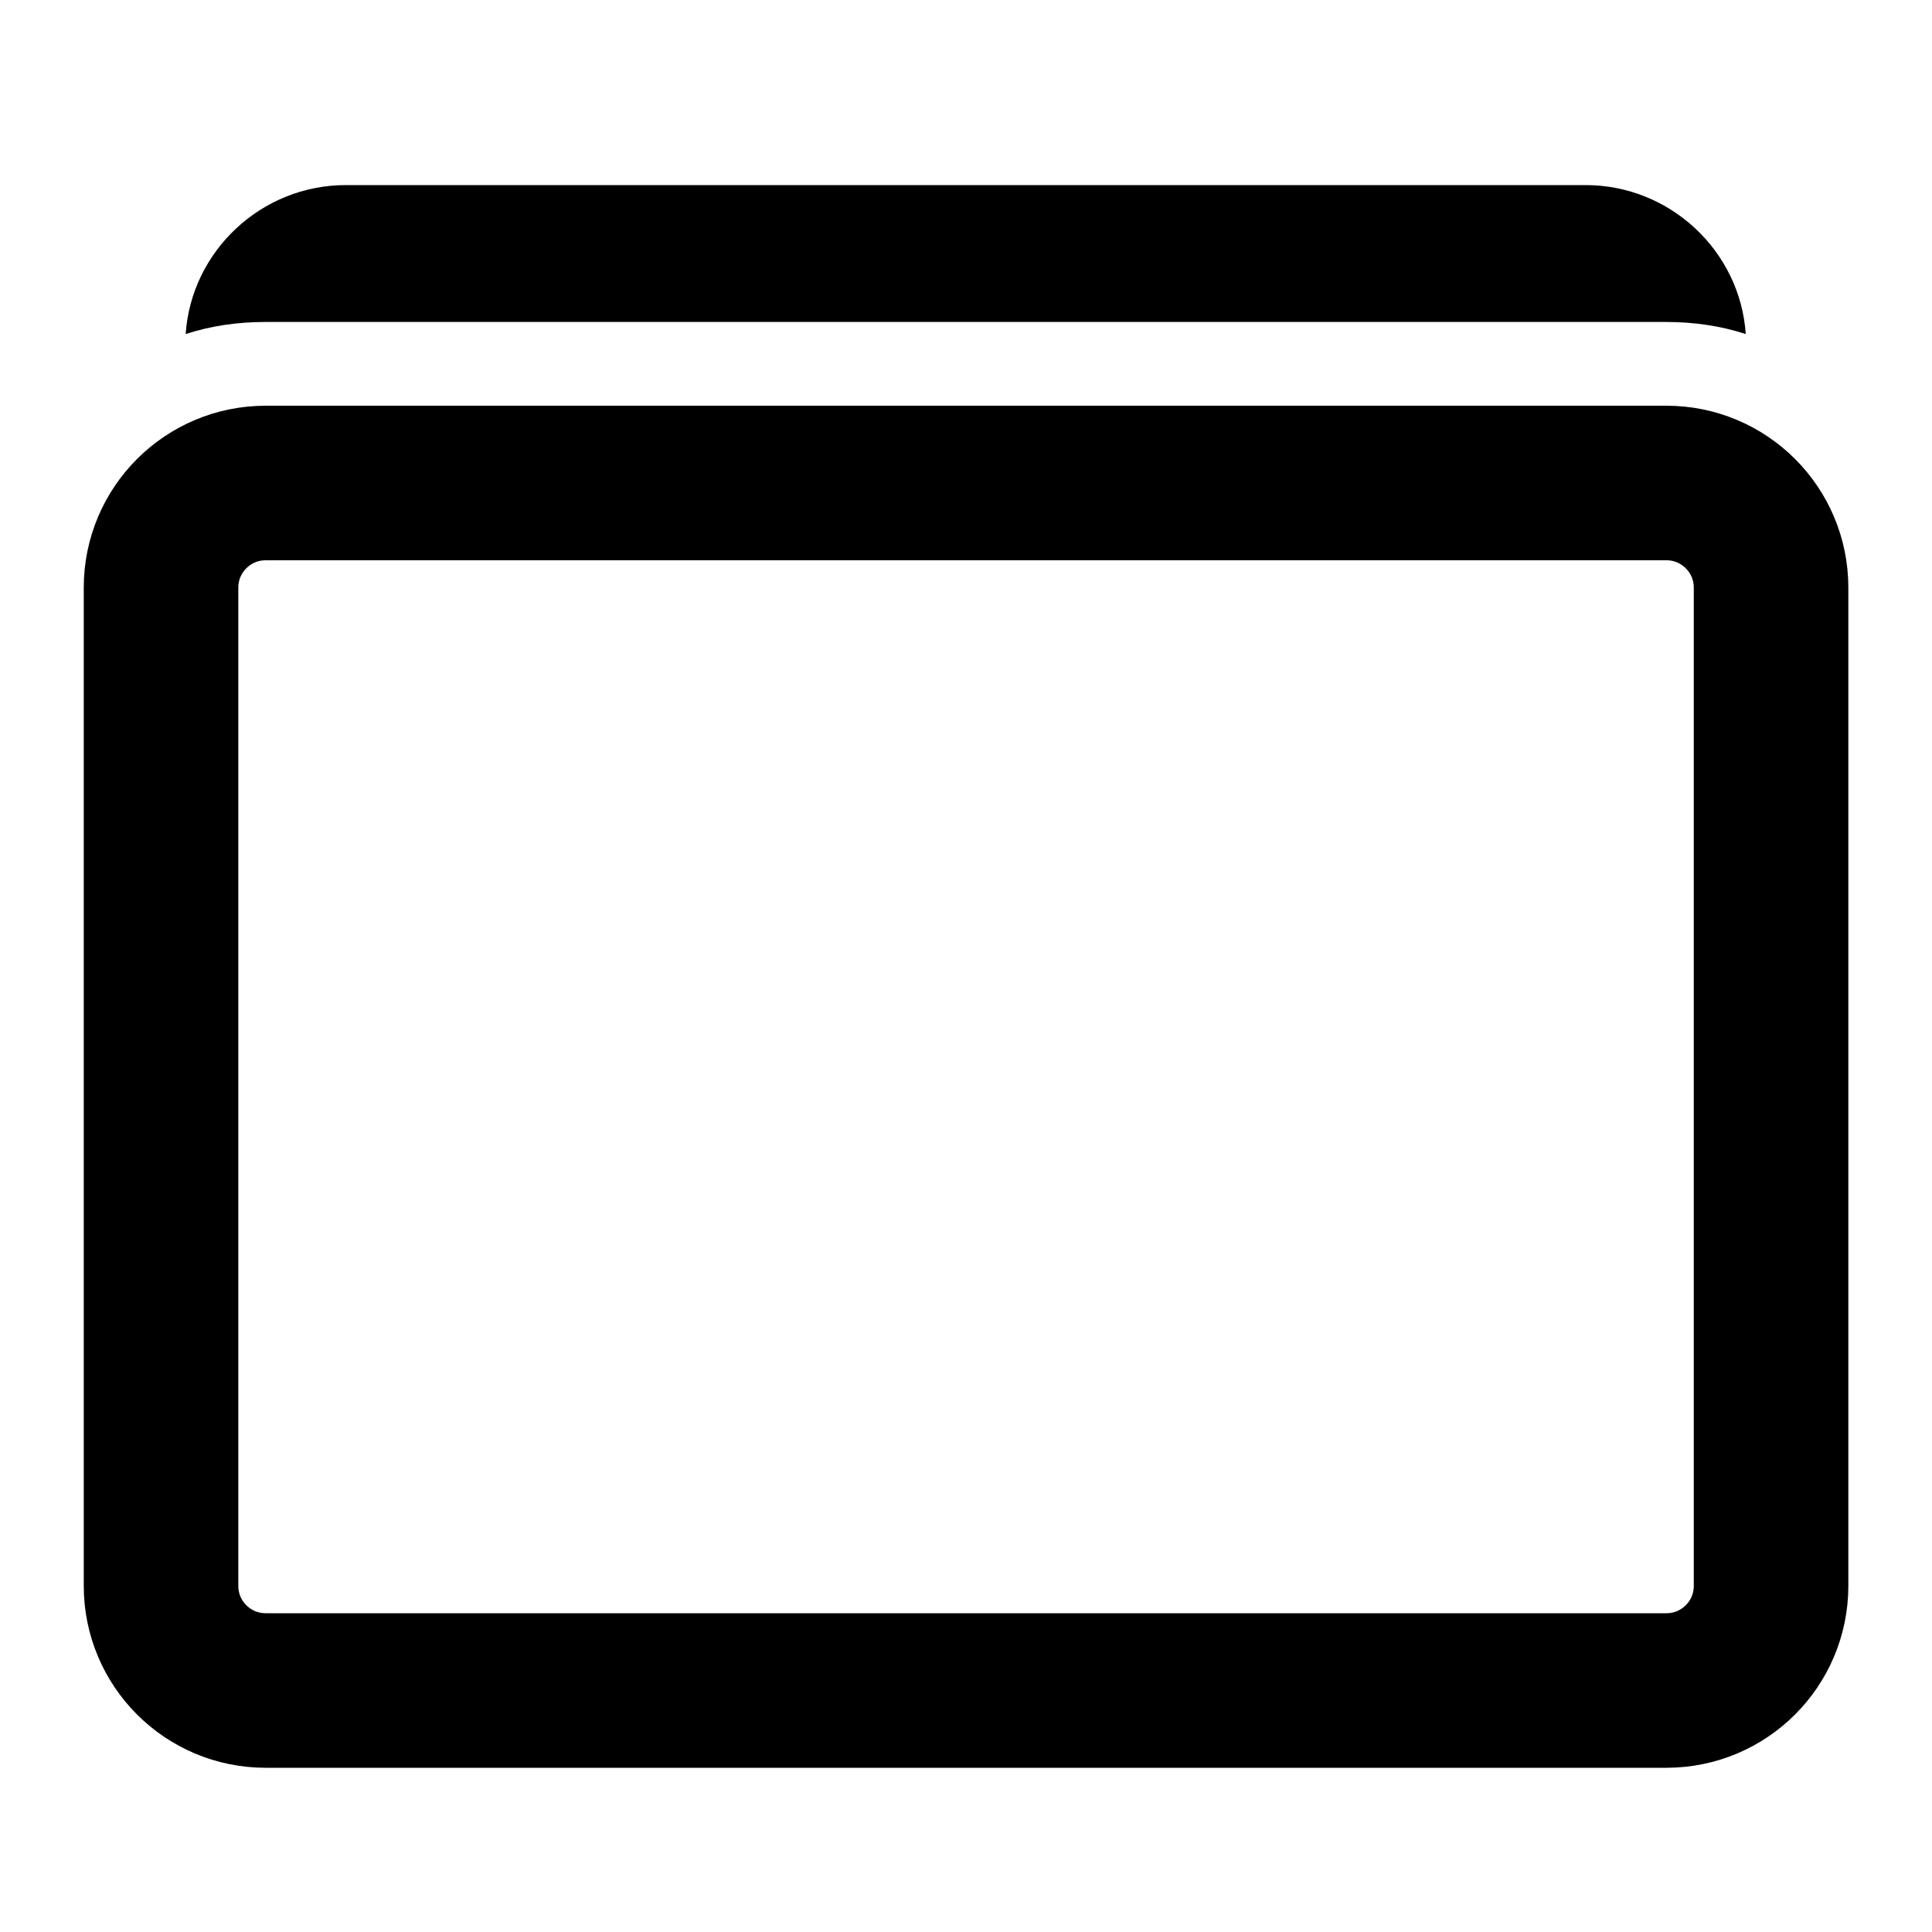
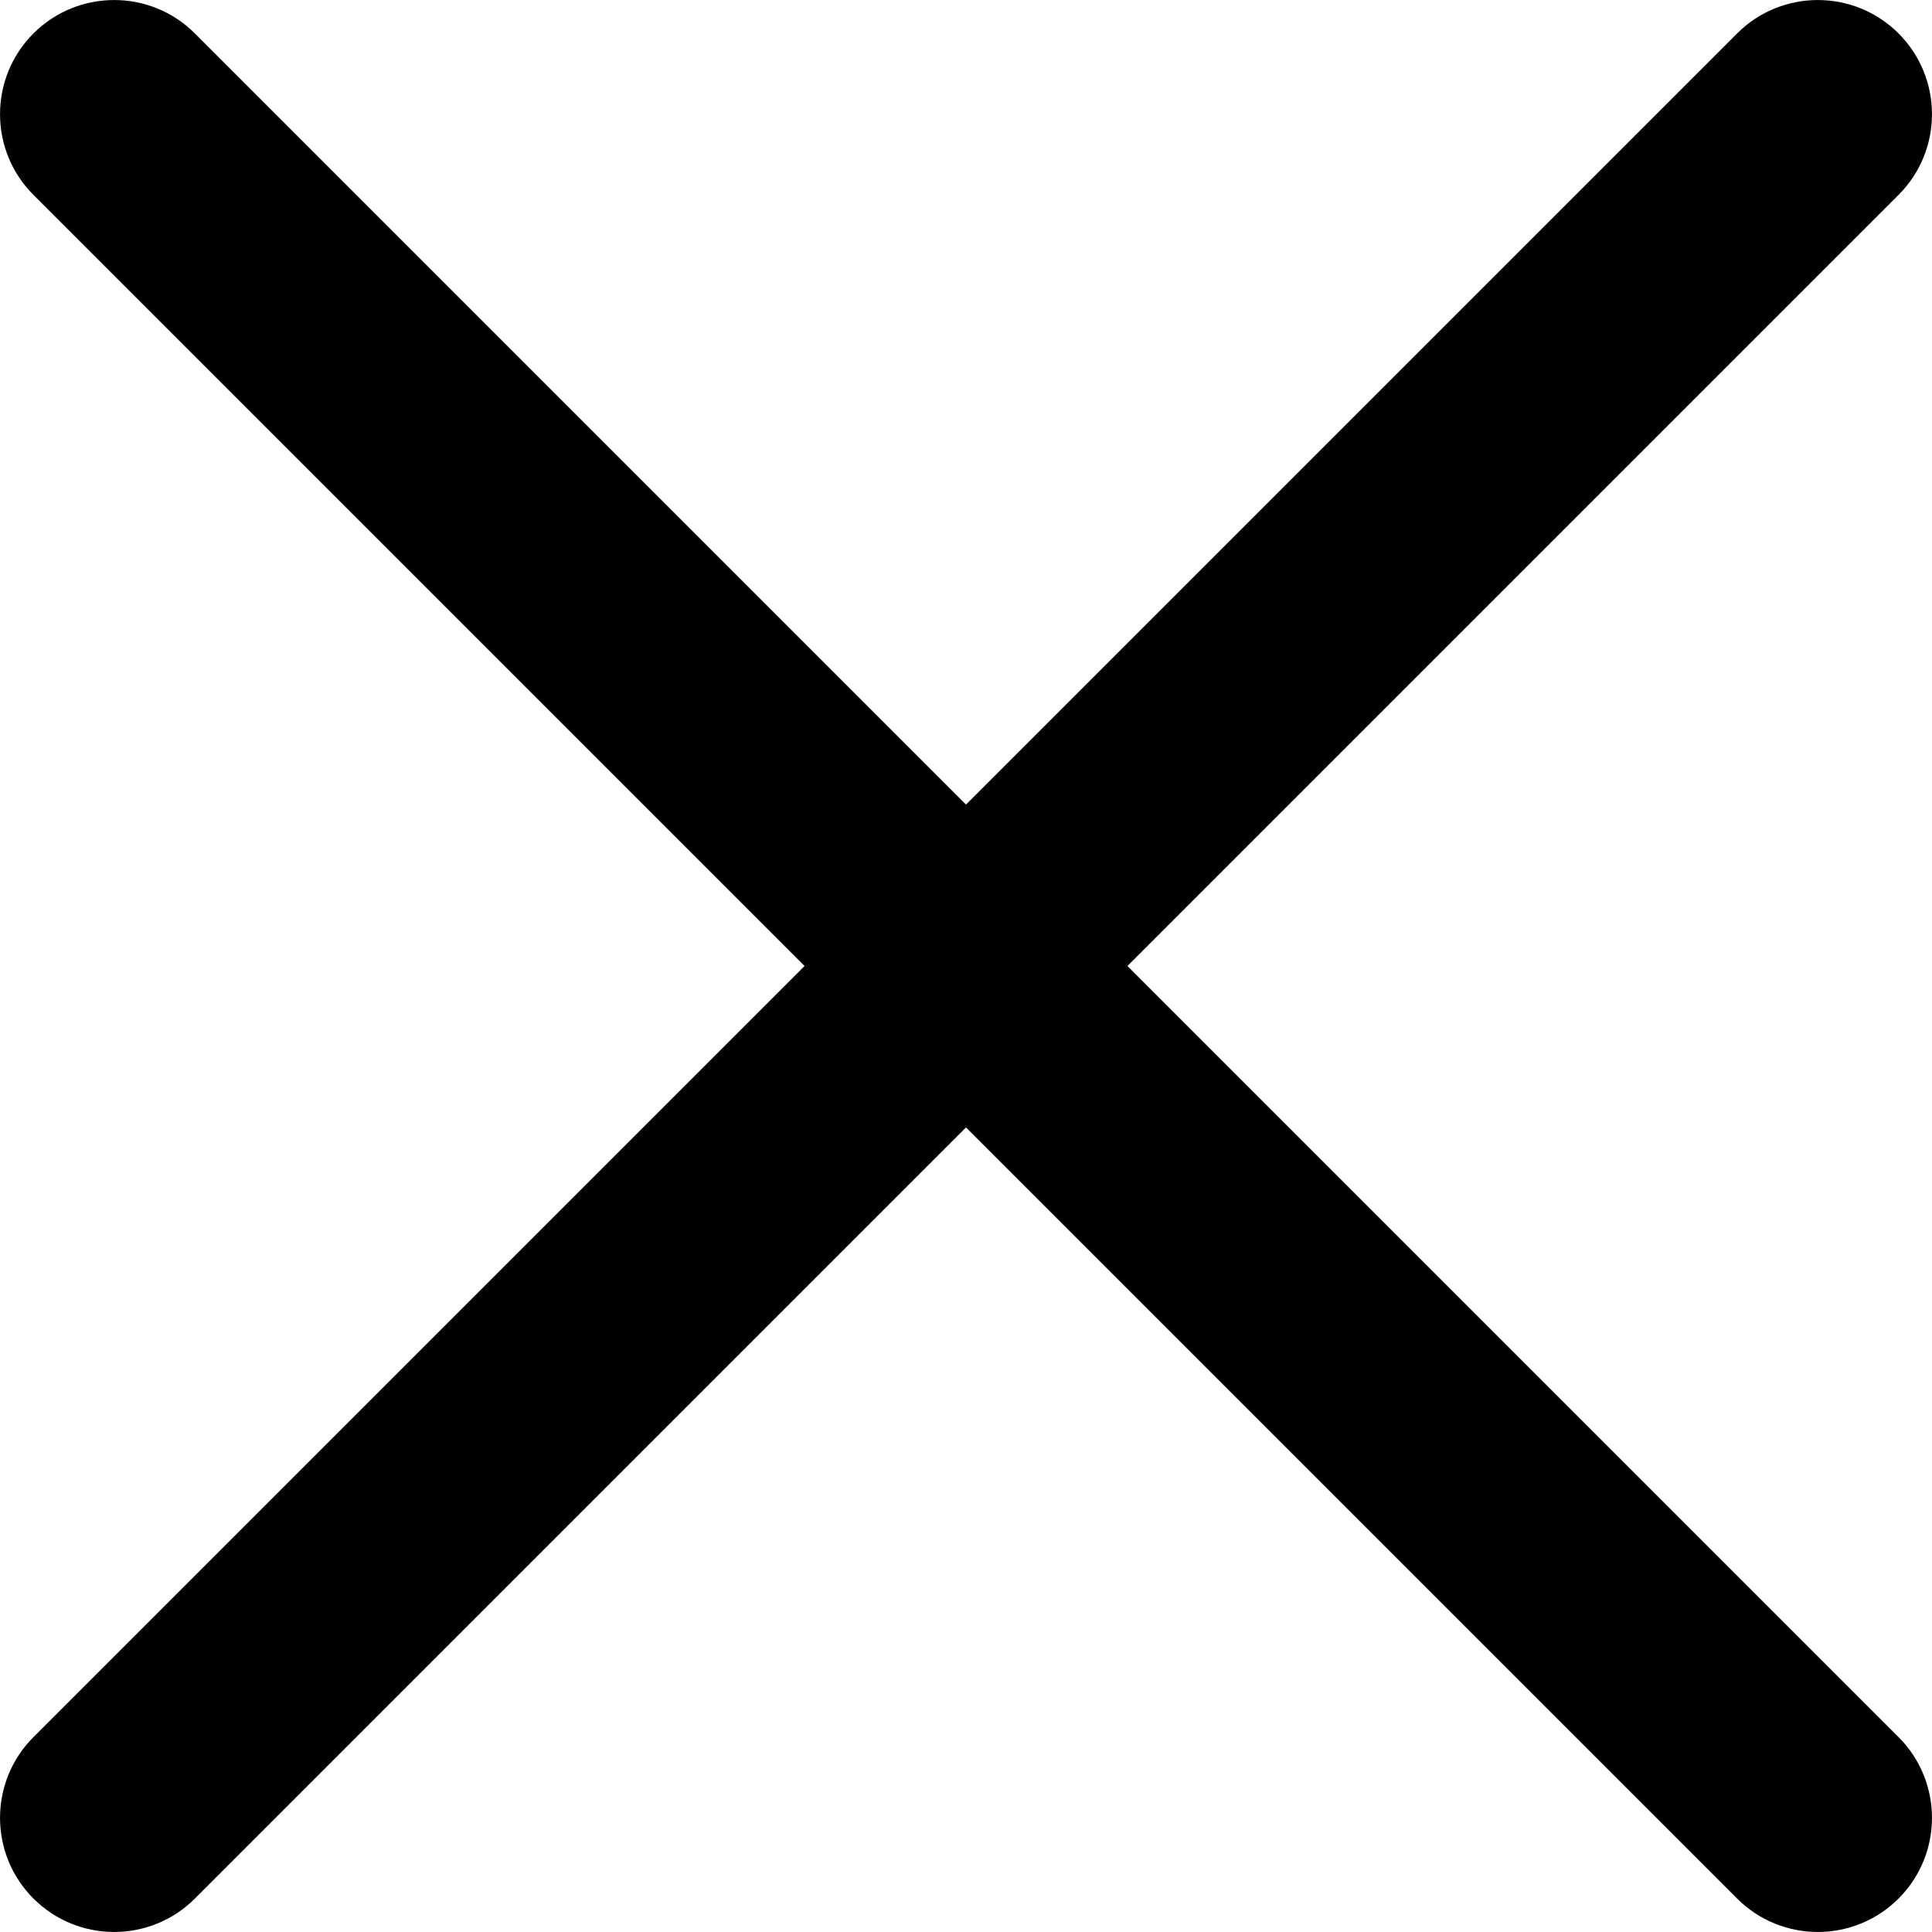
- <svg xmlns="http://www.w3.org/2000/svg" width="20" height="20" viewBox="0 0 20 20" fill="none">
-   <path d="M18.072 3.458C17.814 3.374 17.539 3.333 17.247 3.333H2.747C2.455 3.333 2.18 3.374 1.922 3.458C1.98 2.599 2.705 1.916 3.58 1.916H16.414C17.289 1.916 18.014 2.599 18.072 3.458Z" fill="black" />
-   <rect x="1.667" y="5" width="16.667" height="12.5" rx="1.083" stroke="black" stroke-width="1.6" stroke-linecap="round" stroke-linejoin="round" />
+ <svg xmlns="http://www.w3.org/2000/svg" width="16" height="16" viewBox="0 0 16 16" fill="none">
+   <path fill-rule="evenodd" clip-rule="evenodd" d="M15.723 0.277C16.092 0.646 16.092 1.245 15.723 1.614L9.337 8L15.723 14.386C16.092 14.755 16.092 15.354 15.723 15.723C15.354 16.092 14.755 16.092 14.386 15.723L8 9.337L1.614 15.723C1.245 16.092 0.646 16.092 0.277 15.723C-0.092 15.354 -0.092 14.755 0.277 14.386L6.663 8L0.277 1.614C-0.092 1.245 -0.092 0.646 0.277 0.277C0.646 -0.092 1.245 -0.092 1.614 0.277L8 6.663L14.386 0.277C14.755 -0.092 15.354 -0.092 15.723 0.277Z" fill="black" />
</svg>
